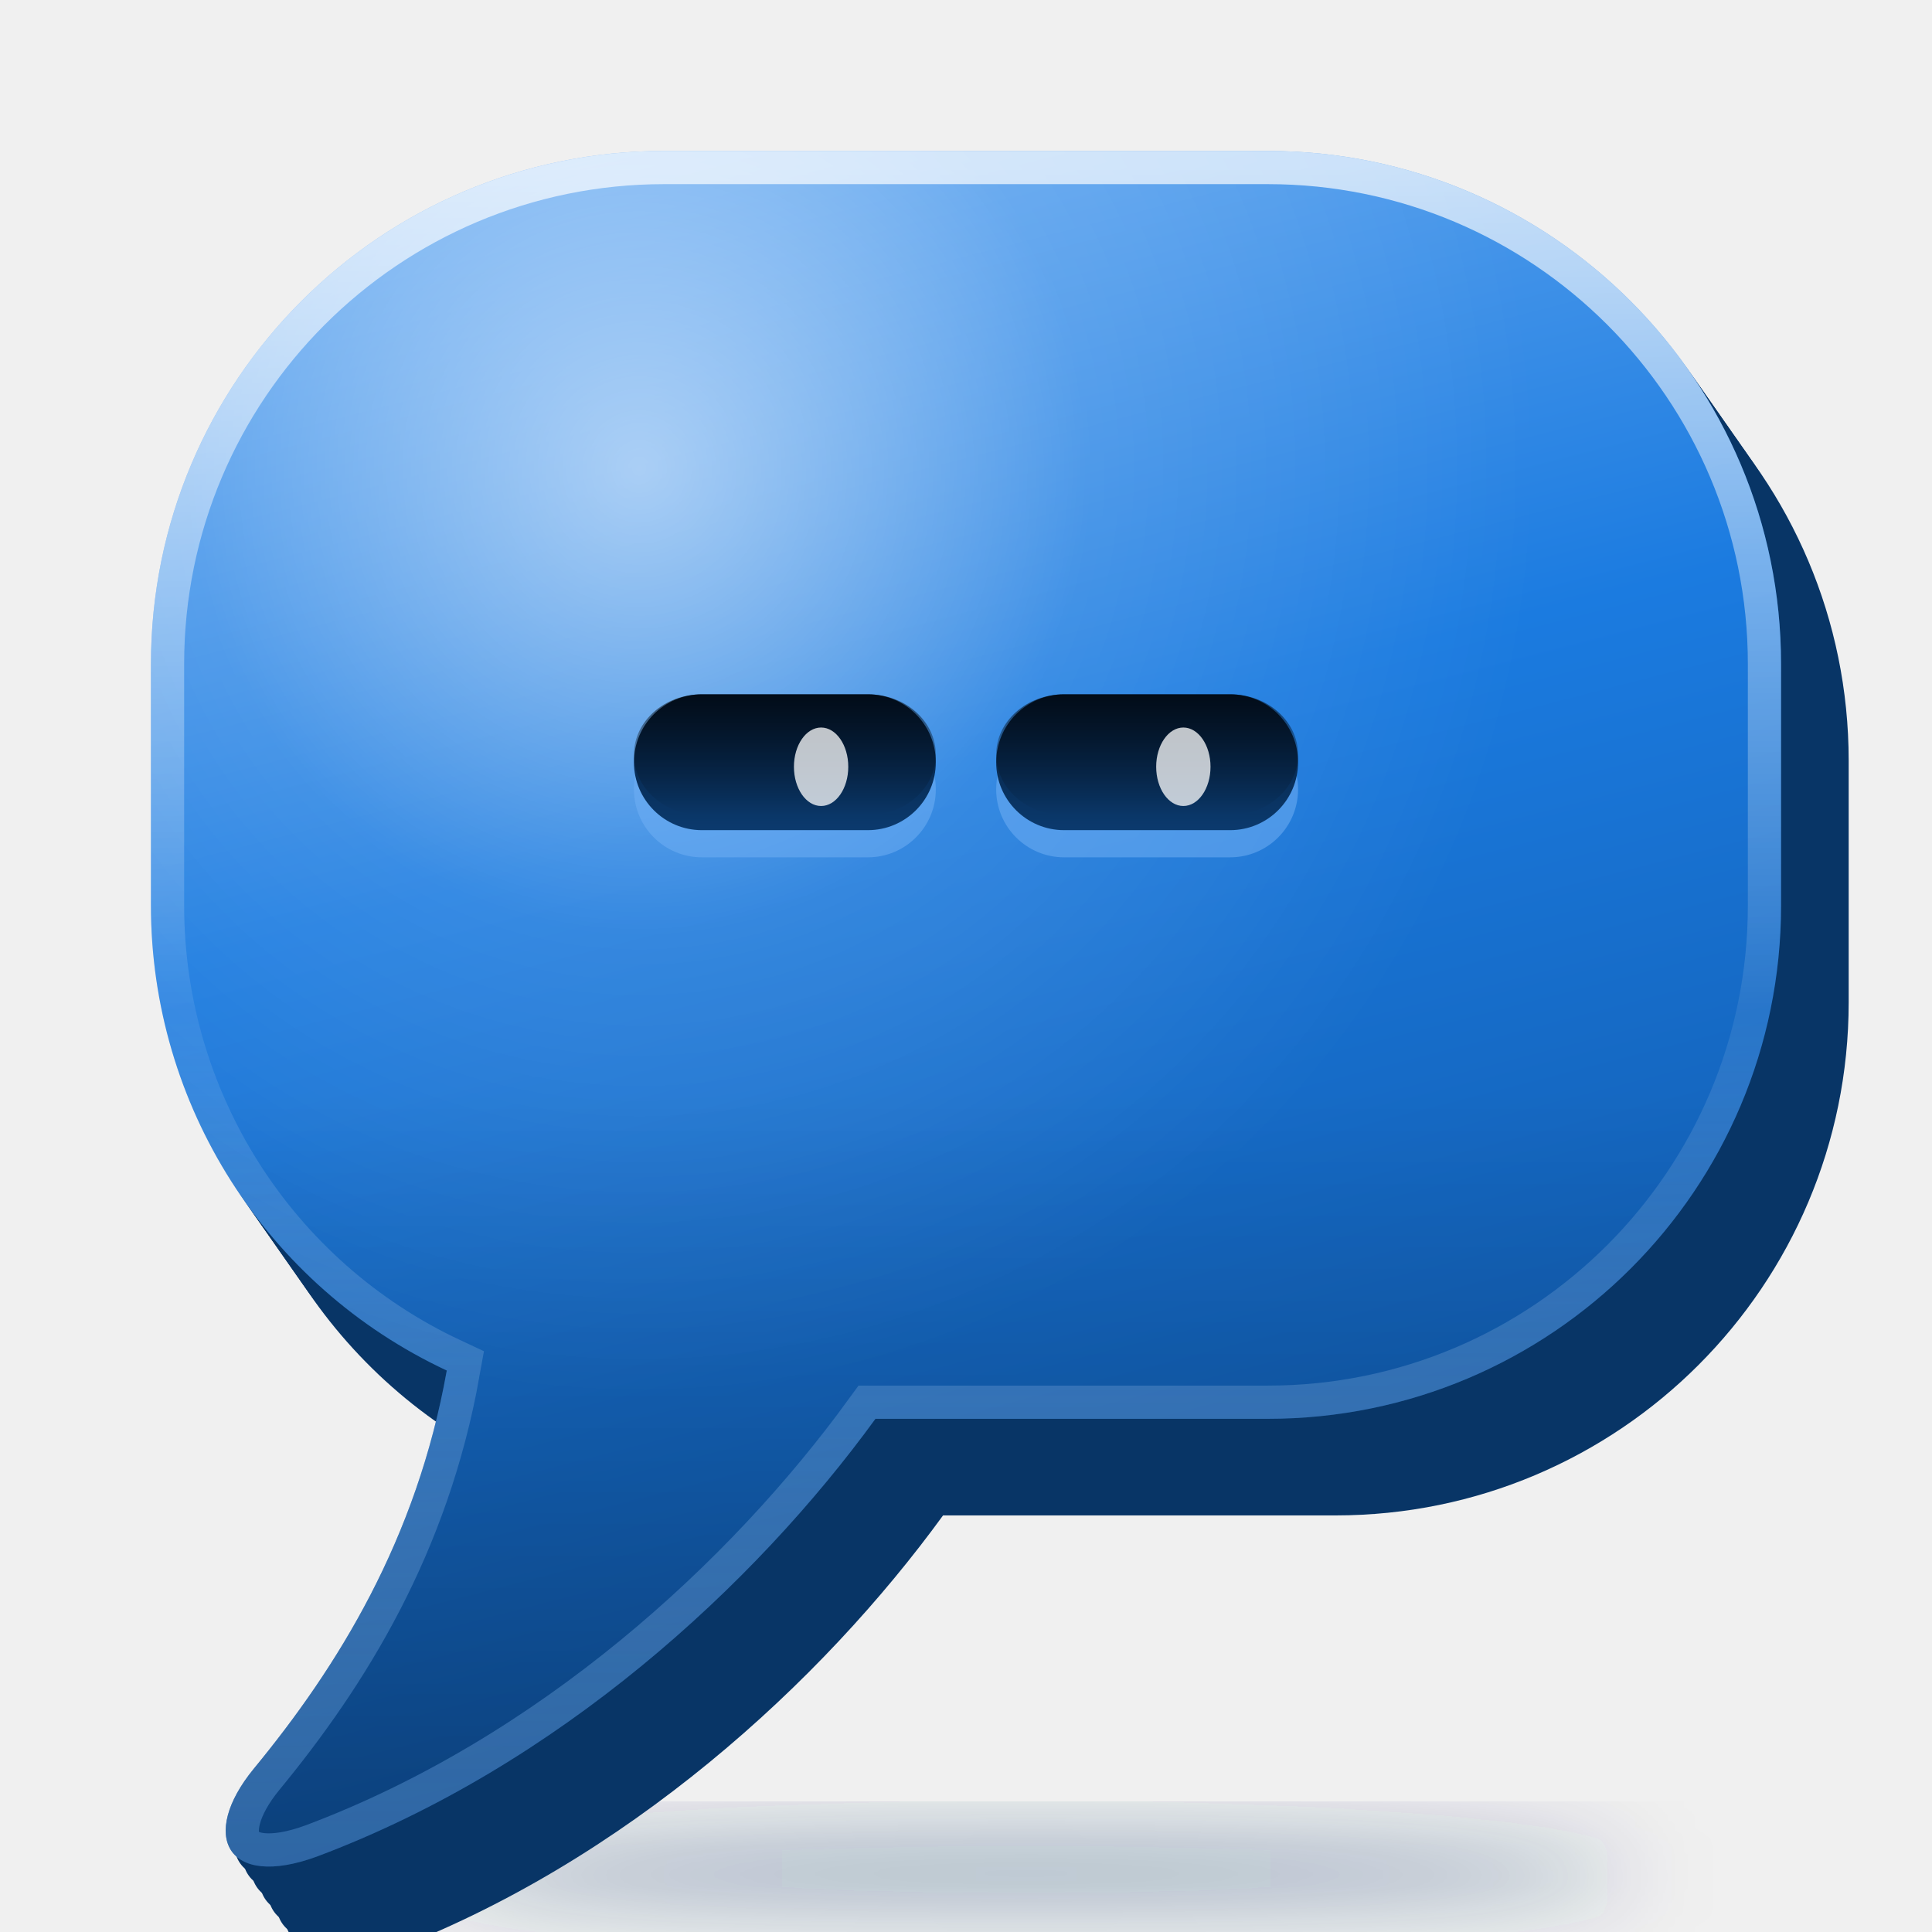
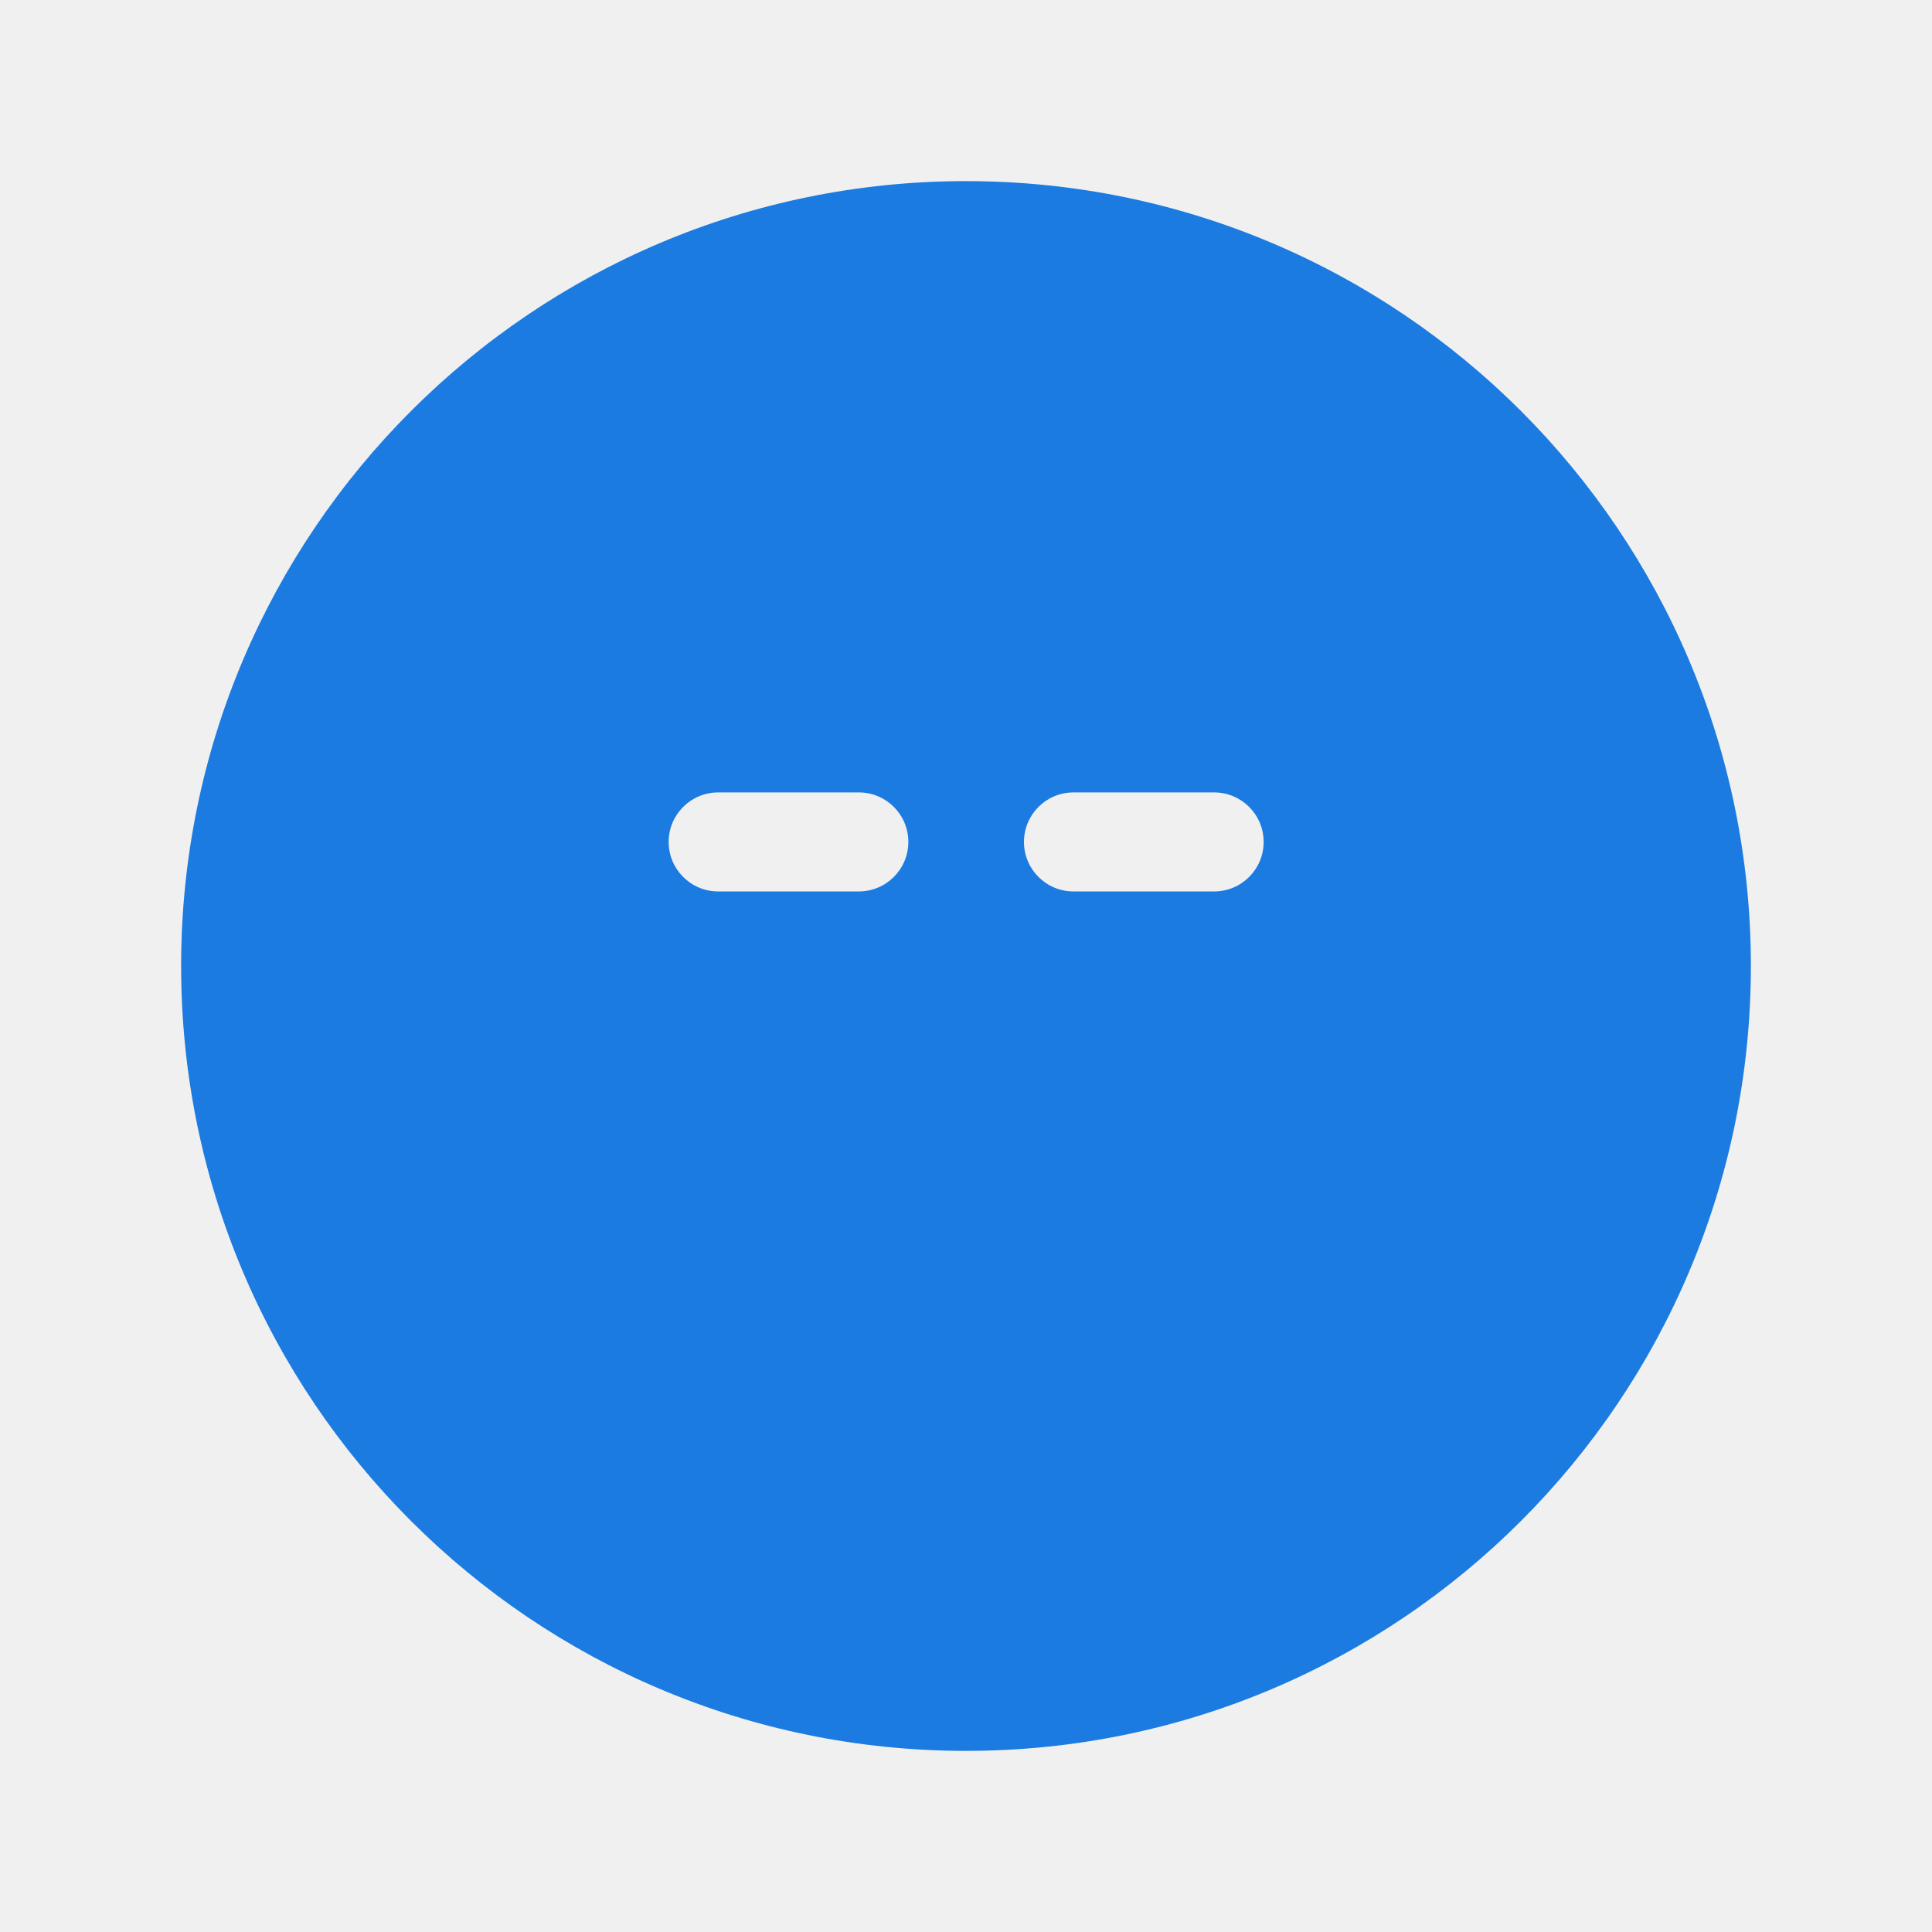
- <svg xmlns="http://www.w3.org/2000/svg" viewBox="0 0 64 64" width="64" height="64" role="img" aria-label="Folks">
+ <svg xmlns="http://www.w3.org/2000/svg" viewBox="0 0 64 64" width="64" height="64" role="img" aria-label="Folks persona: data">
  <defs>
-     <linearGradient id="p-data-face" x1="0" y1="0" x2="0.25" y2="1">
-       <stop offset="0" stop-color="#6FAFF3" />
-       <stop offset="0.45" stop-color="#1B7BE0" />
-       <stop offset="1" stop-color="#0F56A6" />
-     </linearGradient>
-     <radialGradient id="p-data-spec" cx="0.3" cy="0.18" r="0.55">
-       <stop offset="0" stop-color="#fff" stop-opacity="0.55" />
-       <stop offset="0.5" stop-color="#fff" stop-opacity="0.12" />
-       <stop offset="1" stop-color="#fff" stop-opacity="0" />
-     </radialGradient>
-     <linearGradient id="p-data-rim" x1="0" y1="0" x2="0" y2="1">
-       <stop offset="0" stop-color="#fff" stop-opacity="0.7" />
-       <stop offset="0.5" stop-color="#fff" stop-opacity="0.08" />
-       <stop offset="1" stop-color="#6FAFF3" stop-opacity="0.35" />
-     </linearGradient>
-     <linearGradient id="p-data-ao" x1="0" y1="0" x2="0" y2="1">
-       <stop offset="0.55" stop-color="#000" stop-opacity="0" />
-       <stop offset="1" stop-color="#000" stop-opacity="0.28" />
-     </linearGradient>
-     <linearGradient id="p-data-eye" x1="0" y1="0" x2="0" y2="1">
-       <stop offset="0" stop-color="#041B36" />
-       <stop offset="1" stop-color="#0B3A6E" />
-     </linearGradient>
-     <linearGradient id="p-data-eyeshade" x1="0" y1="0" x2="0" y2="1">
-       <stop offset="0" stop-color="#000" stop-opacity="0.55" />
-       <stop offset="1" stop-color="#000" stop-opacity="0" />
-     </linearGradient>
-     <clipPath id="p-data-clip">
-       <path d="M22 5H42A17 17 0 0 1 59 22V30A17 17 0 0 1 42 47H29C25 52.5 18.5 58.5 10.5 61.5C7.5 62.6 6.6 60.8 8.4 58.6C11.2 55.2 13.8 51 14.8 45.4A17 17 0 0 1 5 30V22A17 17 0 0 1 22 5Z" />
-     </clipPath>
-     <filter id="p-data-soft" x="-20%" y="-20%" width="140%" height="160%">
-       <feGaussianBlur stdDeviation="1.6" />
-     </filter>
+     <mask id="p-data">
+       <rect width="64" height="64" fill="#fff" />
+       <rect x="22.15" y="26.25" width="7.94" height="3.28" rx="1.64" fill="#000" />
+       <rect x="33.92" y="26.25" width="7.94" height="3.28" rx="1.64" fill="#000" />
+     </mask>
  </defs>
-   <g>
-     <ellipse cx="34" cy="62.2" rx="20" ry="1.8" fill="#083566" fill-opacity="0.28" filter="url(#p-data-soft)" />
-     <path d="M22 5H42A17 17 0 0 1 59 22V30A17 17 0 0 1 42 47H29C25 52.5 18.5 58.5 10.5 61.5C7.5 62.6 6.6 60.8 8.4 58.6C11.2 55.2 13.8 51 14.8 45.4A17 17 0 0 1 5 30V22A17 17 0 0 1 22 5Z" fill="#083566" transform="translate(0.28 0.40)" />
-     <path d="M22 5H42A17 17 0 0 1 59 22V30A17 17 0 0 1 42 47H29C25 52.5 18.5 58.5 10.5 61.5C7.5 62.6 6.6 60.8 8.4 58.6C11.2 55.2 13.8 51 14.8 45.4A17 17 0 0 1 5 30V22A17 17 0 0 1 22 5Z" fill="#083566" transform="translate(0.56 0.80)" />
-     <path d="M22 5H42A17 17 0 0 1 59 22V30A17 17 0 0 1 42 47H29C25 52.5 18.5 58.5 10.5 61.5C7.5 62.6 6.6 60.8 8.4 58.6C11.2 55.2 13.8 51 14.8 45.4A17 17 0 0 1 5 30V22A17 17 0 0 1 22 5Z" fill="#083566" transform="translate(0.84 1.20)" />
-     <path d="M22 5H42A17 17 0 0 1 59 22V30A17 17 0 0 1 42 47H29C25 52.5 18.5 58.5 10.5 61.5C7.5 62.6 6.6 60.8 8.4 58.6C11.2 55.2 13.8 51 14.8 45.4A17 17 0 0 1 5 30V22A17 17 0 0 1 22 5Z" fill="#083566" transform="translate(1.12 1.60)" />
-     <path d="M22 5H42A17 17 0 0 1 59 22V30A17 17 0 0 1 42 47H29C25 52.5 18.5 58.5 10.5 61.5C7.5 62.6 6.6 60.8 8.4 58.6C11.2 55.2 13.8 51 14.8 45.4A17 17 0 0 1 5 30V22A17 17 0 0 1 22 5Z" fill="#083566" transform="translate(1.40 2.00)" />
-     <path d="M22 5H42A17 17 0 0 1 59 22V30A17 17 0 0 1 42 47H29C25 52.5 18.5 58.5 10.5 61.5C7.5 62.6 6.6 60.8 8.4 58.6C11.2 55.2 13.8 51 14.8 45.4A17 17 0 0 1 5 30V22A17 17 0 0 1 22 5Z" fill="#083566" transform="translate(1.68 2.40)" />
-     <path d="M22 5H42A17 17 0 0 1 59 22V30A17 17 0 0 1 42 47H29C25 52.5 18.5 58.5 10.5 61.5C7.5 62.6 6.6 60.8 8.4 58.6C11.2 55.2 13.8 51 14.8 45.4A17 17 0 0 1 5 30V22A17 17 0 0 1 22 5Z" fill="#083566" transform="translate(1.96 2.80)" />
-     <path d="M22 5H42A17 17 0 0 1 59 22V30A17 17 0 0 1 42 47H29C25 52.5 18.5 58.5 10.5 61.5C7.5 62.6 6.6 60.8 8.4 58.6C11.2 55.2 13.8 51 14.8 45.4A17 17 0 0 1 5 30V22A17 17 0 0 1 22 5Z" fill="#083566" transform="translate(2.24 3.20)" />
-     <path d="M22 5H42A17 17 0 0 1 59 22V30A17 17 0 0 1 42 47H29C25 52.5 18.5 58.5 10.5 61.5C7.5 62.6 6.6 60.8 8.4 58.6C11.2 55.2 13.8 51 14.8 45.4A17 17 0 0 1 5 30V22A17 17 0 0 1 22 5Z" fill="url(#p-data-face)" />
-     <path d="M22 5H42A17 17 0 0 1 59 22V30A17 17 0 0 1 42 47H29C25 52.5 18.5 58.5 10.5 61.5C7.5 62.6 6.6 60.8 8.4 58.6C11.2 55.2 13.8 51 14.8 45.4A17 17 0 0 1 5 30V22A17 17 0 0 1 22 5Z" fill="url(#p-data-spec)" />
-     <path d="M22 5H42A17 17 0 0 1 59 22V30A17 17 0 0 1 42 47H29C25 52.5 18.5 58.5 10.5 61.5C7.5 62.6 6.6 60.8 8.4 58.6C11.2 55.2 13.8 51 14.8 45.4A17 17 0 0 1 5 30V22A17 17 0 0 1 22 5Z" fill="url(#p-data-ao)" />
-     <g clip-path="url(#p-data-clip)">
-       <path d="M22 5H42A17 17 0 0 1 59 22V30A17 17 0 0 1 42 47H29C25 52.5 18.5 58.5 10.5 61.5C7.5 62.6 6.6 60.8 8.4 58.6C11.2 55.2 13.8 51 14.8 45.4A17 17 0 0 1 5 30V22A17 17 0 0 1 22 5Z" fill="none" stroke="url(#p-data-rim)" stroke-width="2.2" />
-     </g>
-     <rect fill="#6FAFF3" fill-opacity="0.55" x="21" y="23.9" width="10" height="4.5" rx="2.25" />
-     <rect fill="url(#p-data-eye)" x="21" y="23" width="10" height="4.5" rx="2.25" />
-     <rect x="21" y="23" width="10" height="4" rx="2.25" fill="url(#p-data-eyeshade)" />
-     <ellipse cx="27.2" cy="25.4" rx="0.9" ry="1.3" fill="#fff" fill-opacity="0.75" />
-     <rect fill="#6FAFF3" fill-opacity="0.55" x="33" y="23.9" width="10" height="4.5" rx="2.25" />
-     <rect fill="url(#p-data-eye)" x="33" y="23" width="10" height="4.5" rx="2.25" />
-     <rect x="33" y="23" width="10" height="4" rx="2.25" fill="url(#p-data-eyeshade)" />
-     <ellipse cx="39.2" cy="25.4" rx="0.9" ry="1.3" fill="#fff" fill-opacity="0.75" />
-   </g>
+   <circle cx="32" cy="32" r="26" fill="#1B7BE0" mask="url(#p-data)" />
</svg>
